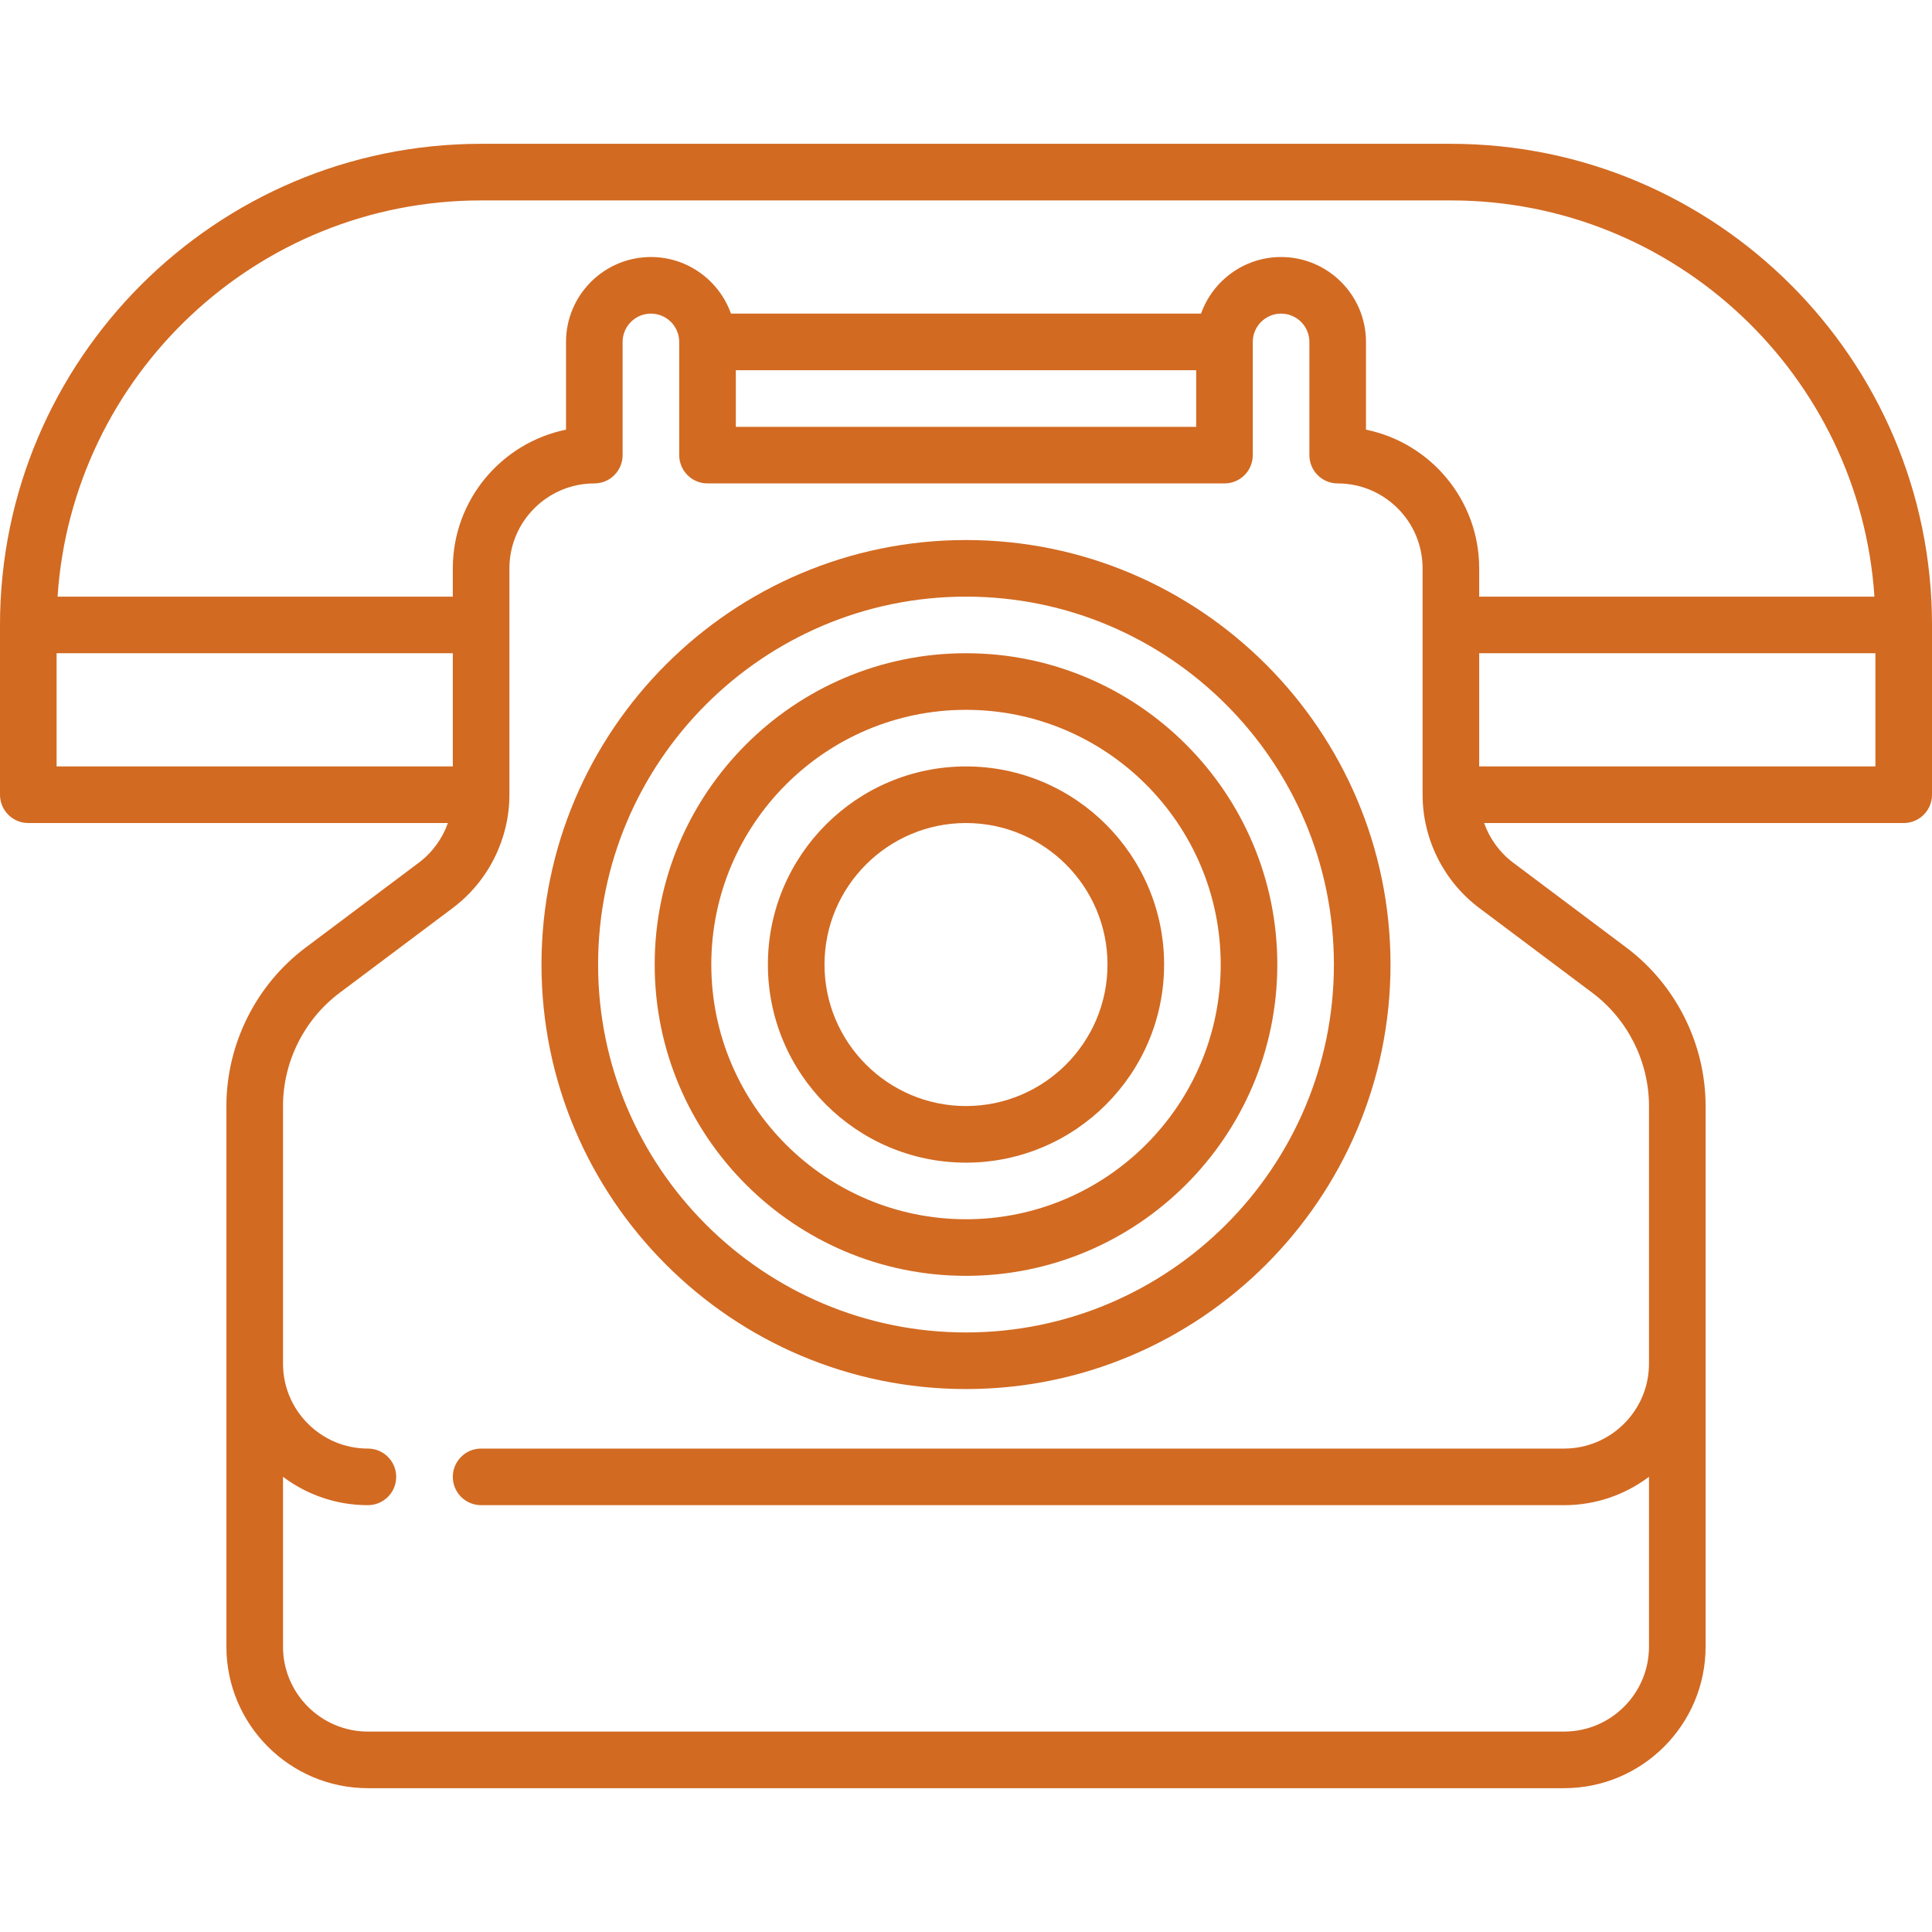
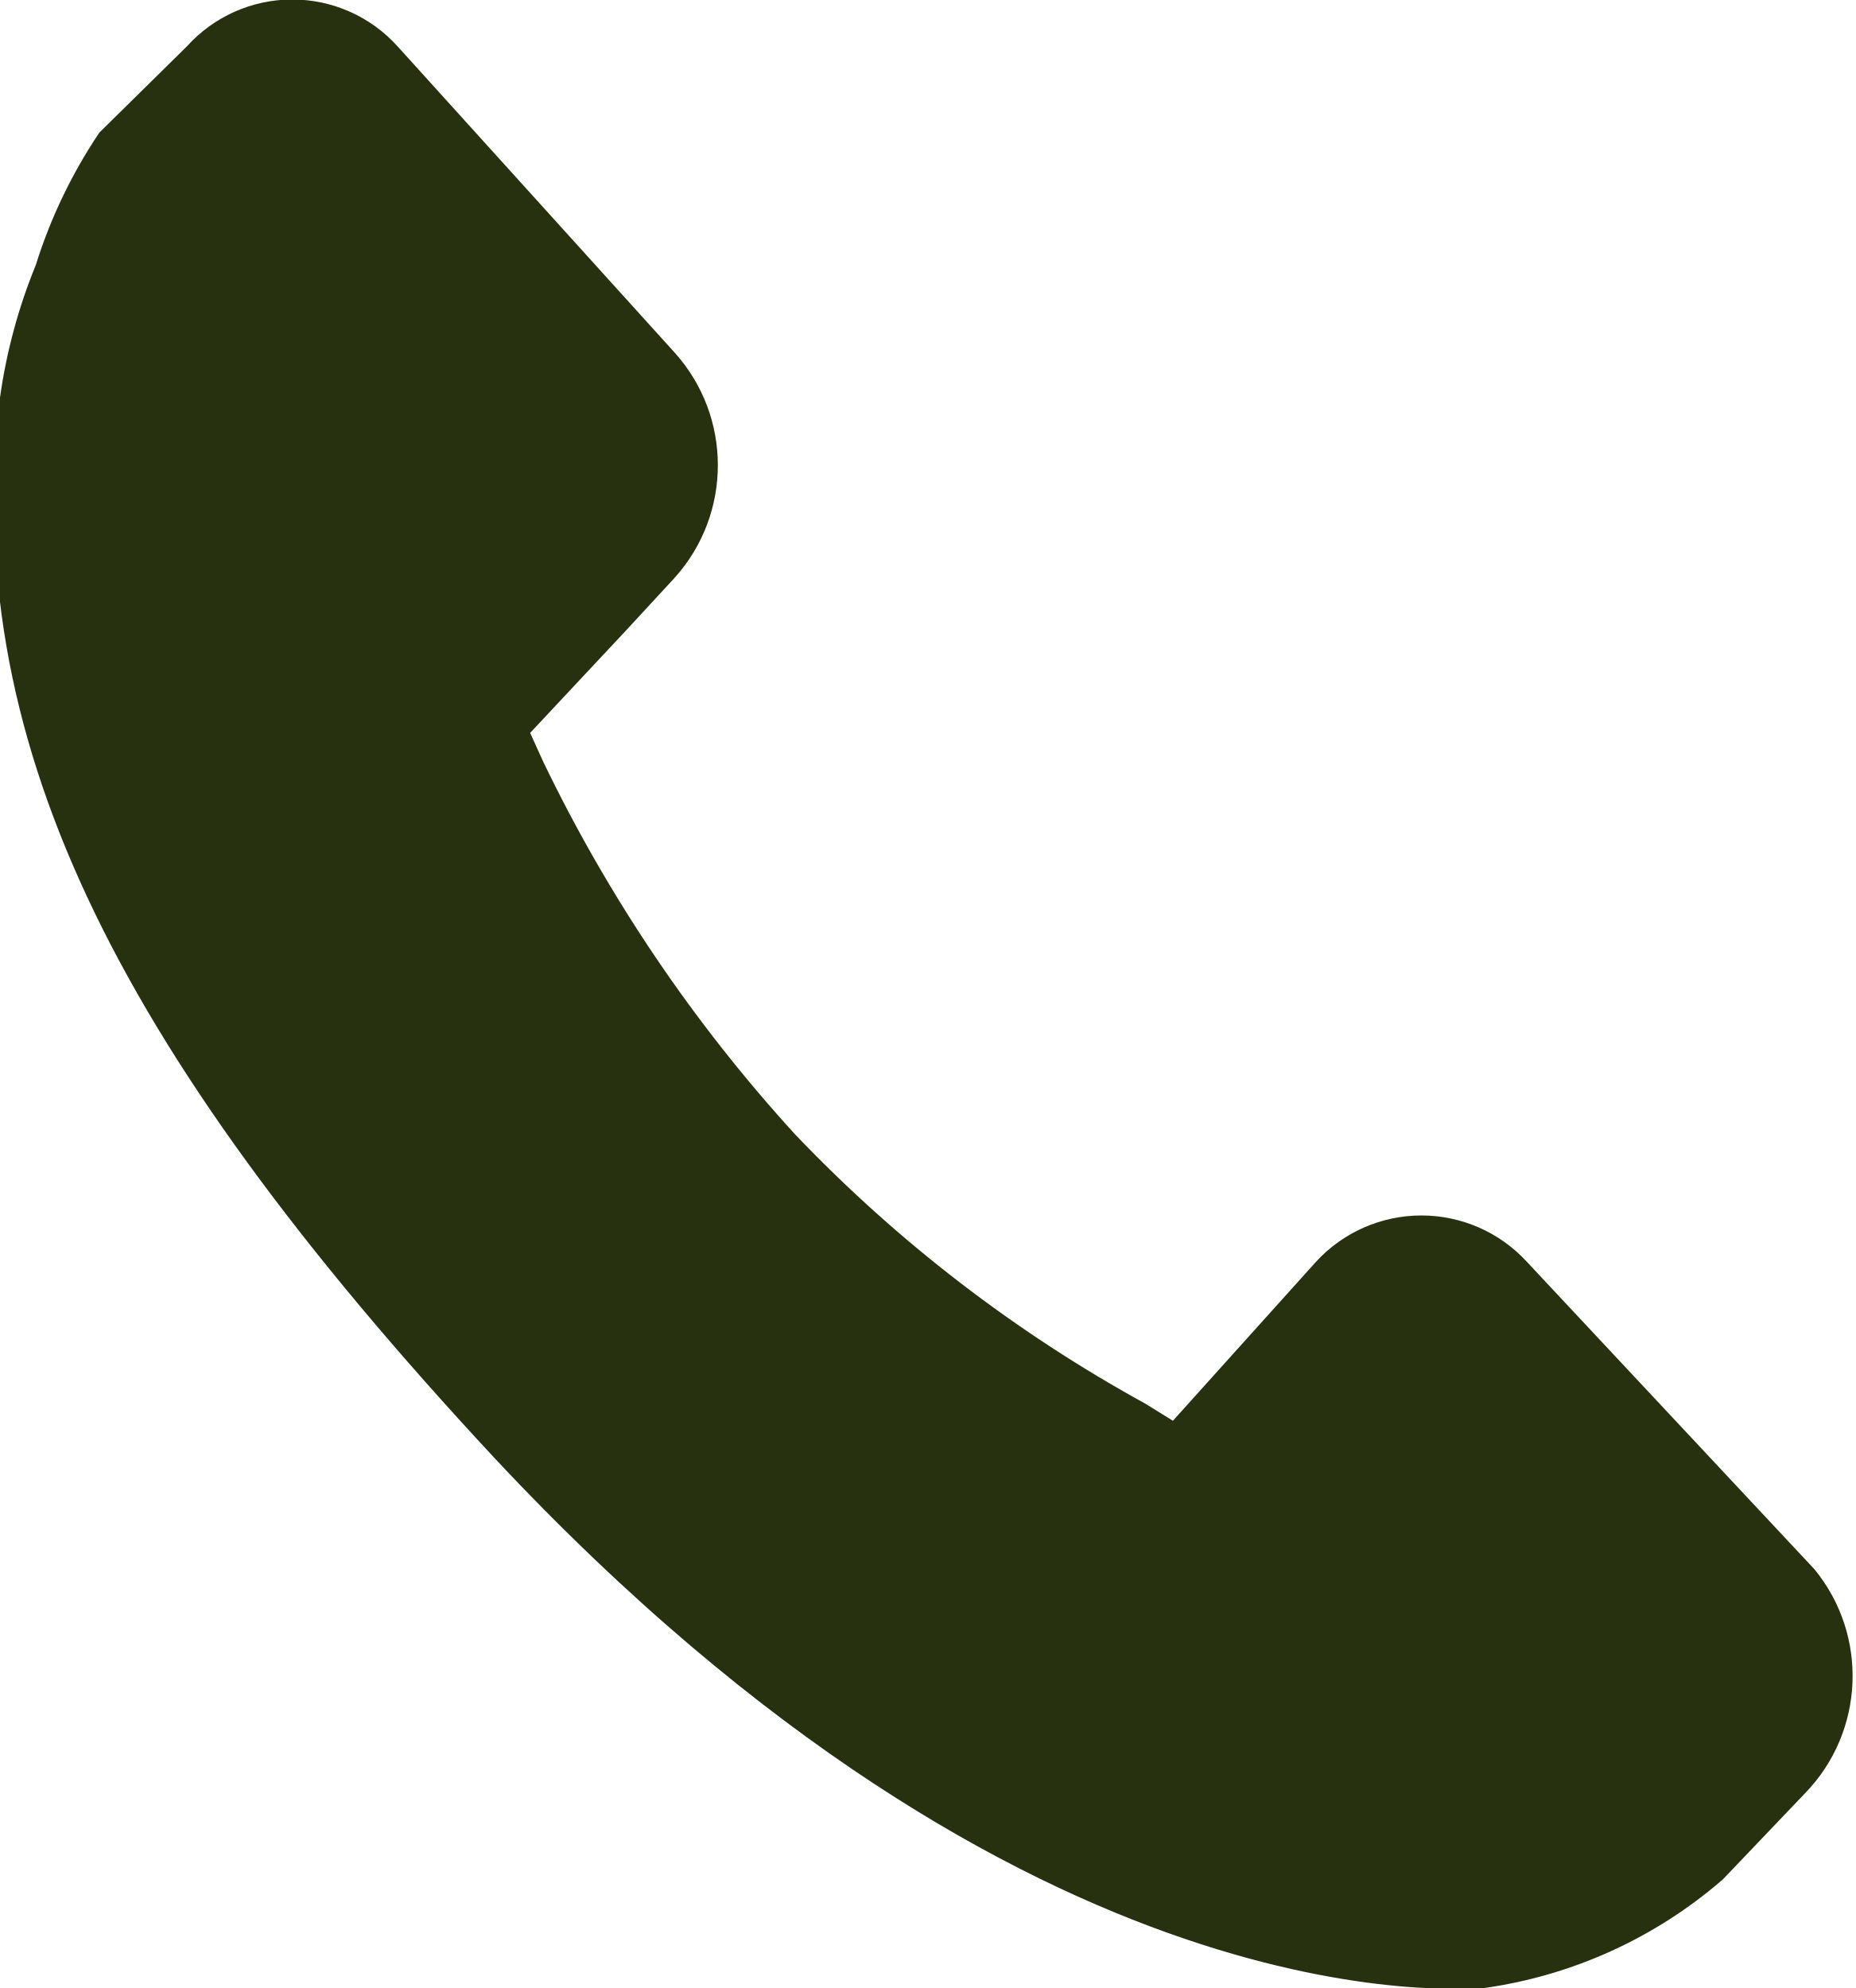
- <svg xmlns="http://www.w3.org/2000/svg" fill="#d26a22" enable-background="new 0 0 512 512" height="512" viewBox="0 0 512 512" width="512">
-   <g>
-     <path d="m384.5 38.113h-257c-70.304 0-127.5 57.196-127.5 127.5v45c0 4.142 3.358 7.5 7.5 7.5h111.197c-1.469 4.134-4.124 7.82-7.697 10.5l-30 22.5c-13.149 9.862-21 25.563-21 42v143.274c0 20.678 16.822 37.5 37.5 37.5h317c20.678 0 37.5-16.822 37.5-37.5v-143.274c0-16.437-7.851-32.138-21-42l-30-22.5c-3.572-2.68-6.228-6.366-7.697-10.5h111.197c4.142 0 7.5-3.358 7.5-7.5v-45c0-70.304-57.196-127.5-127.5-127.5zm-257 15h257c59.512 0 108.371 46.451 112.244 105h-104.744v-7.5c0-18.109-12.905-33.262-30-36.747v-23.253c0-12.407-10.093-22.5-22.5-22.5-9.778 0-18.114 6.271-21.21 15h-124.58c-3.096-8.729-11.432-15-21.21-15-12.407 0-22.5 10.093-22.5 22.5v23.253c-17.095 3.485-30 18.637-30 36.747v7.5h-104.744c3.873-58.549 52.732-105 112.244-105zm67.5 45h122v15h-122zm-180 75h105v30h-105zm407 90c9.393 7.044 15 18.259 15 30v68.274c0 12.407-10.093 22.5-22.5 22.5h-287c-4.142 0-7.5 3.358-7.5 7.5s3.358 7.5 7.5 7.5h287c8.436 0 16.228-2.801 22.5-7.52v45.02c0 12.407-10.093 22.5-22.5 22.5h-317c-12.407 0-22.5-10.093-22.5-22.5v-45.02c6.272 4.719 14.064 7.52 22.5 7.52 4.142 0 7.5-3.358 7.5-7.5s-3.358-7.5-7.5-7.5c-12.407 0-22.5-10.093-22.5-22.5v-68.274c0-11.74 5.607-22.956 15-30l30-22.5c9.393-7.045 15-18.26 15-30v-60c0-12.407 10.093-22.5 22.5-22.5 4.142 0 7.5-3.358 7.5-7.5v-30c0-4.136 3.364-7.5 7.5-7.5s7.5 3.364 7.5 7.5v30c0 4.142 3.358 7.5 7.5 7.5h137c4.142 0 7.5-3.358 7.5-7.5v-30c0-4.136 3.364-7.5 7.5-7.5s7.5 3.364 7.5 7.5v30c0 4.142 3.358 7.5 7.5 7.5 12.407 0 22.5 10.093 22.5 22.5v60c0 11.74 5.607 22.955 15 30zm-30-60v-30h105v30z" />
-     <path d="m256 143.113c-62.033 0-112.5 50.467-112.5 112.5s50.467 112.5 112.5 112.5 112.5-50.467 112.5-112.5-50.467-112.5-112.5-112.5zm0 210c-53.762 0-97.5-43.738-97.5-97.5s43.738-97.5 97.5-97.5 97.5 43.738 97.5 97.5-43.738 97.5-97.5 97.5z" />
-     <path d="m256 203.113c-28.949 0-52.5 23.551-52.5 52.5s23.551 52.5 52.5 52.5 52.5-23.551 52.5-52.5-23.551-52.5-52.5-52.5zm0 90c-20.678 0-37.5-16.822-37.5-37.5s16.822-37.5 37.5-37.5 37.5 16.822 37.5 37.5-16.822 37.5-37.5 37.5z" />
-     <path d="m256 173.113c-45.491 0-82.5 37.009-82.5 82.5s37.009 82.5 82.5 82.5 82.5-37.009 82.5-82.5-37.009-82.5-82.5-82.5zm0 150c-37.22 0-67.5-30.28-67.5-67.5s30.28-67.5 67.5-67.5 67.5 30.28 67.5 67.5-30.28 67.5-67.5 67.5z" />
-   </g>
+ <svg xmlns="http://www.w3.org/2000/svg" viewBox="0 0 14 15">
+   <defs>
+     <style>.a{fill:#27300f;}</style>
+   </defs>
+   <path class="a" d="M13.69,11.84,11.52,9.52a1.08,1.08,0,0,0-1.59,0L8.85,10.72l-.21-.13A10.89,10.89,0,0,1,6,8.56a11.69,11.69,0,0,1-1.9-2.81L4,5.53l.73-.78.36-.39a1.27,1.27,0,0,0,0-1.7L3,.35a1.07,1.07,0,0,0-1.59,0L.75,1l0,0A3.85,3.85,0,0,0,.27,2,4.16,4.16,0,0,0,0,3c-.29,2.53.8,4.85,3.73,8,4.06,4.34,7.33,4,7.47,4A3.49,3.49,0,0,0,13,14.18h0l.62-.65A1.27,1.27,0,0,0,13.69,11.84Z" />
</svg>
